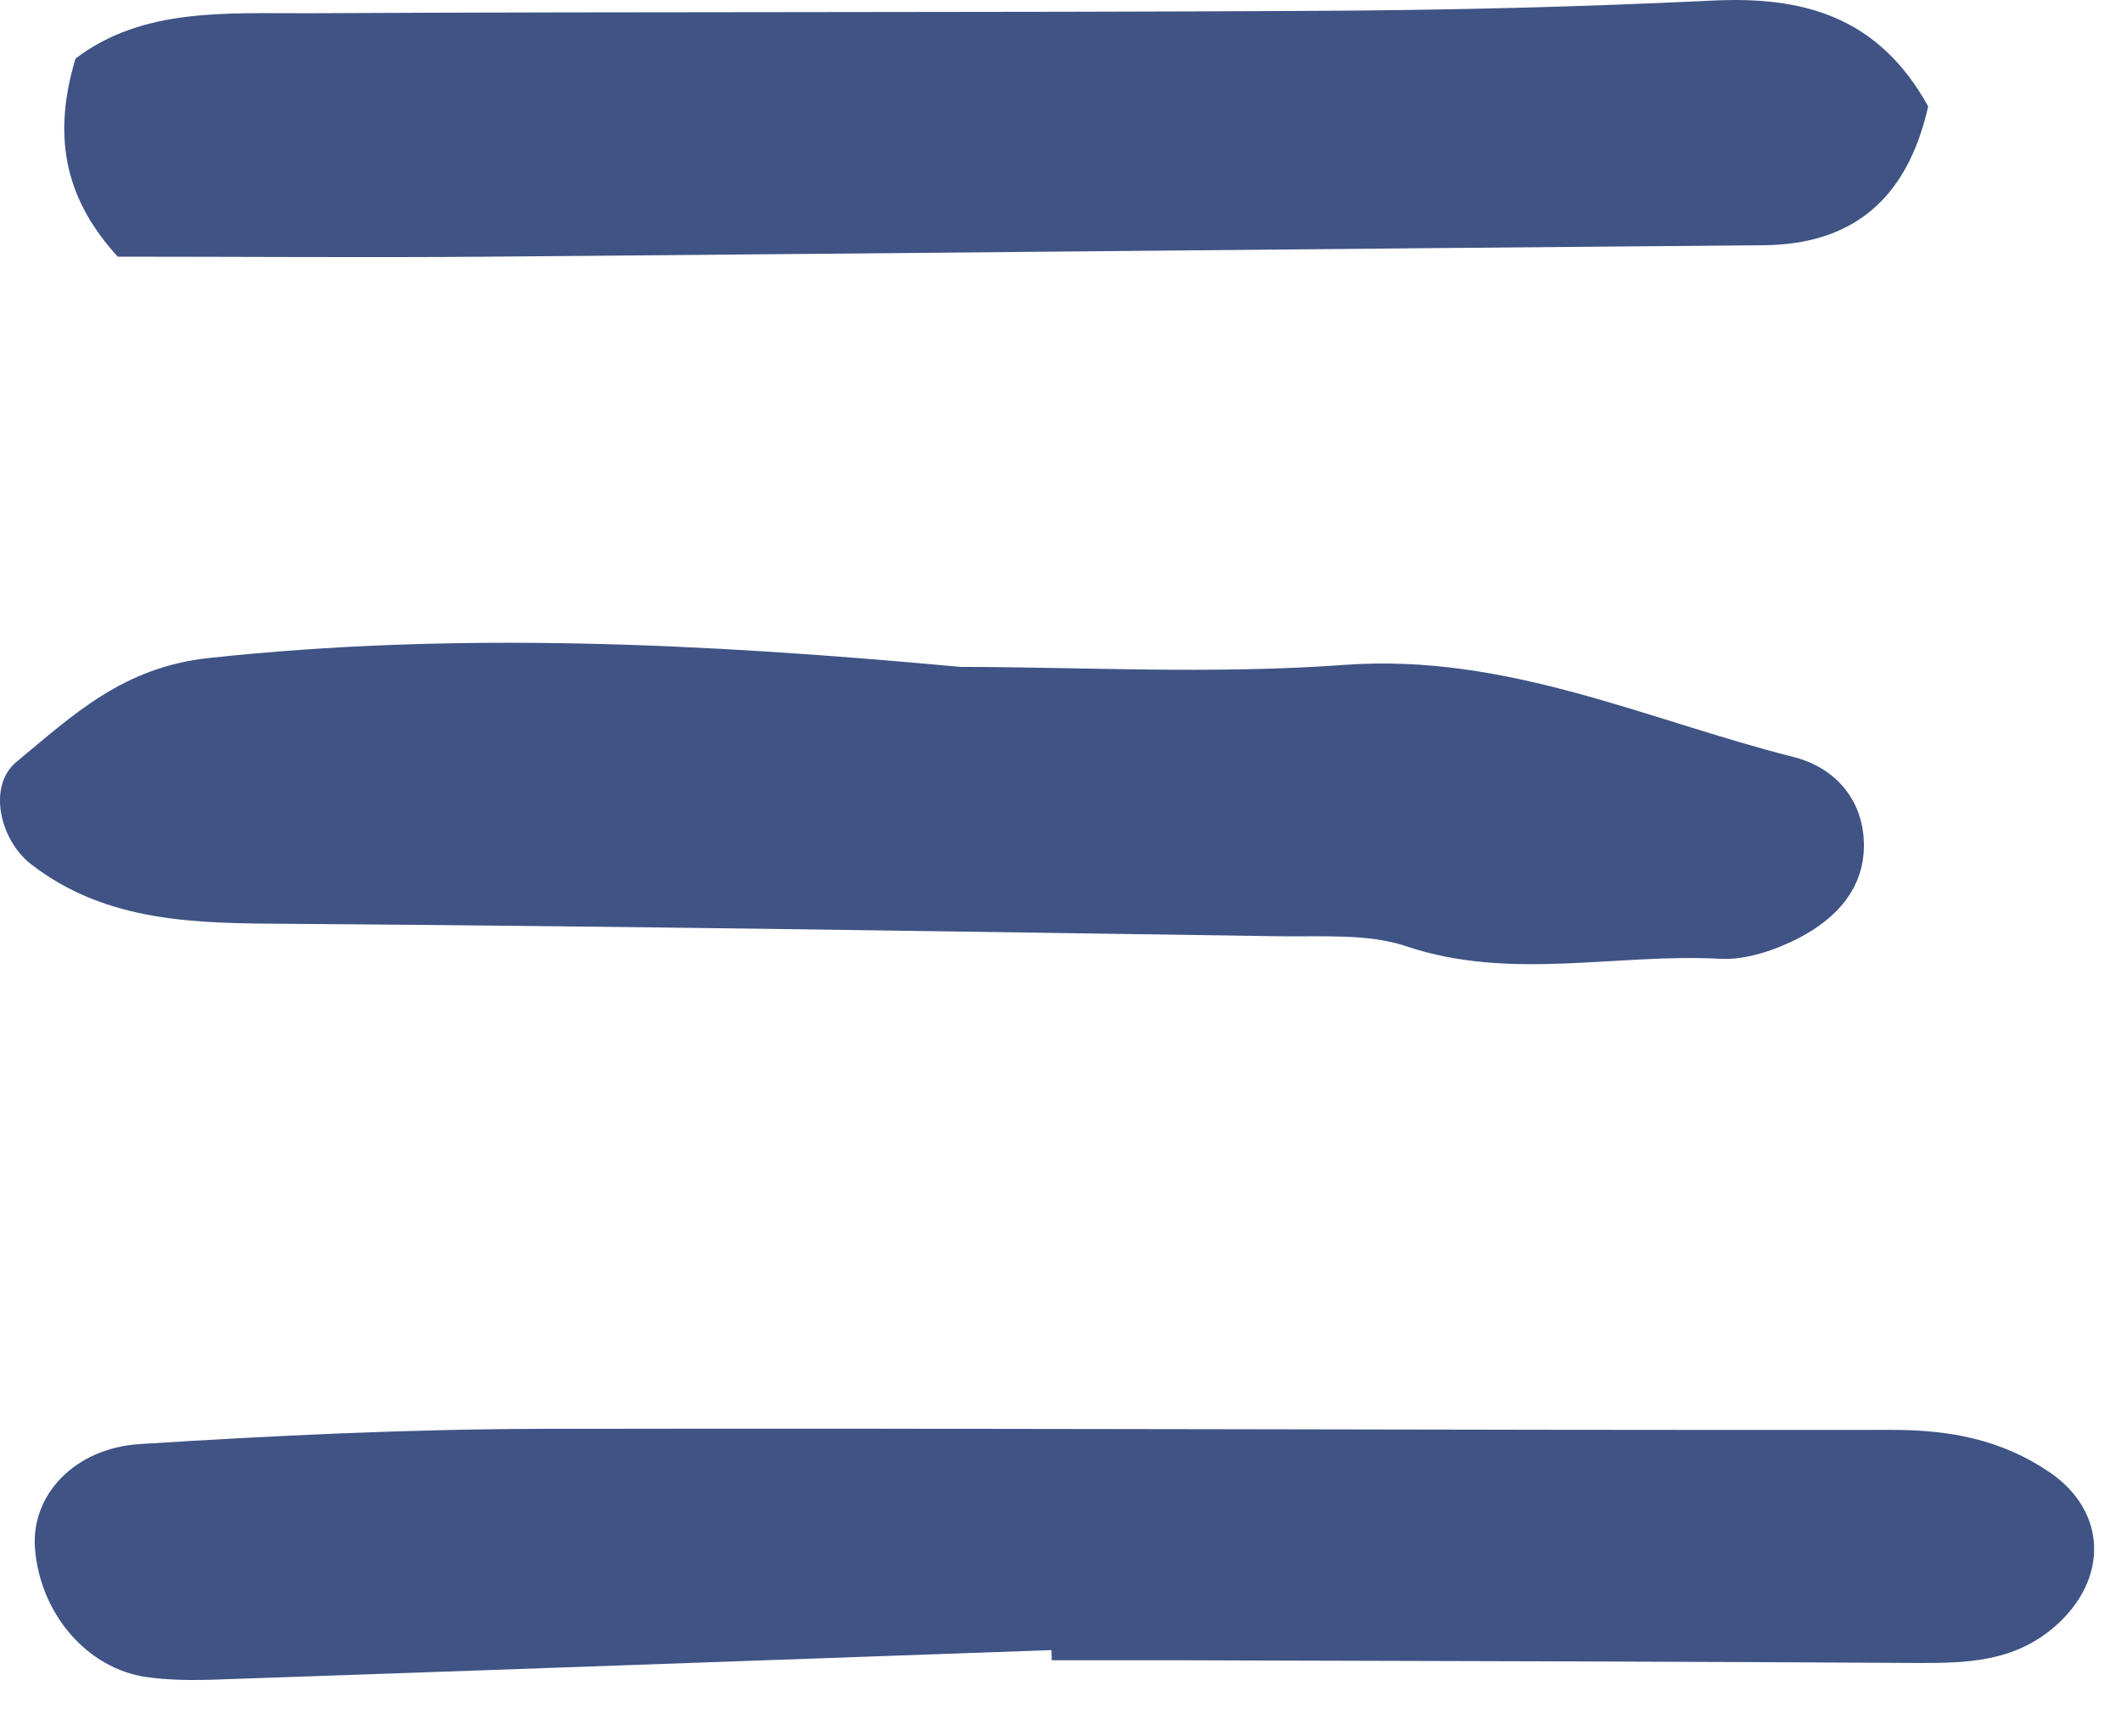
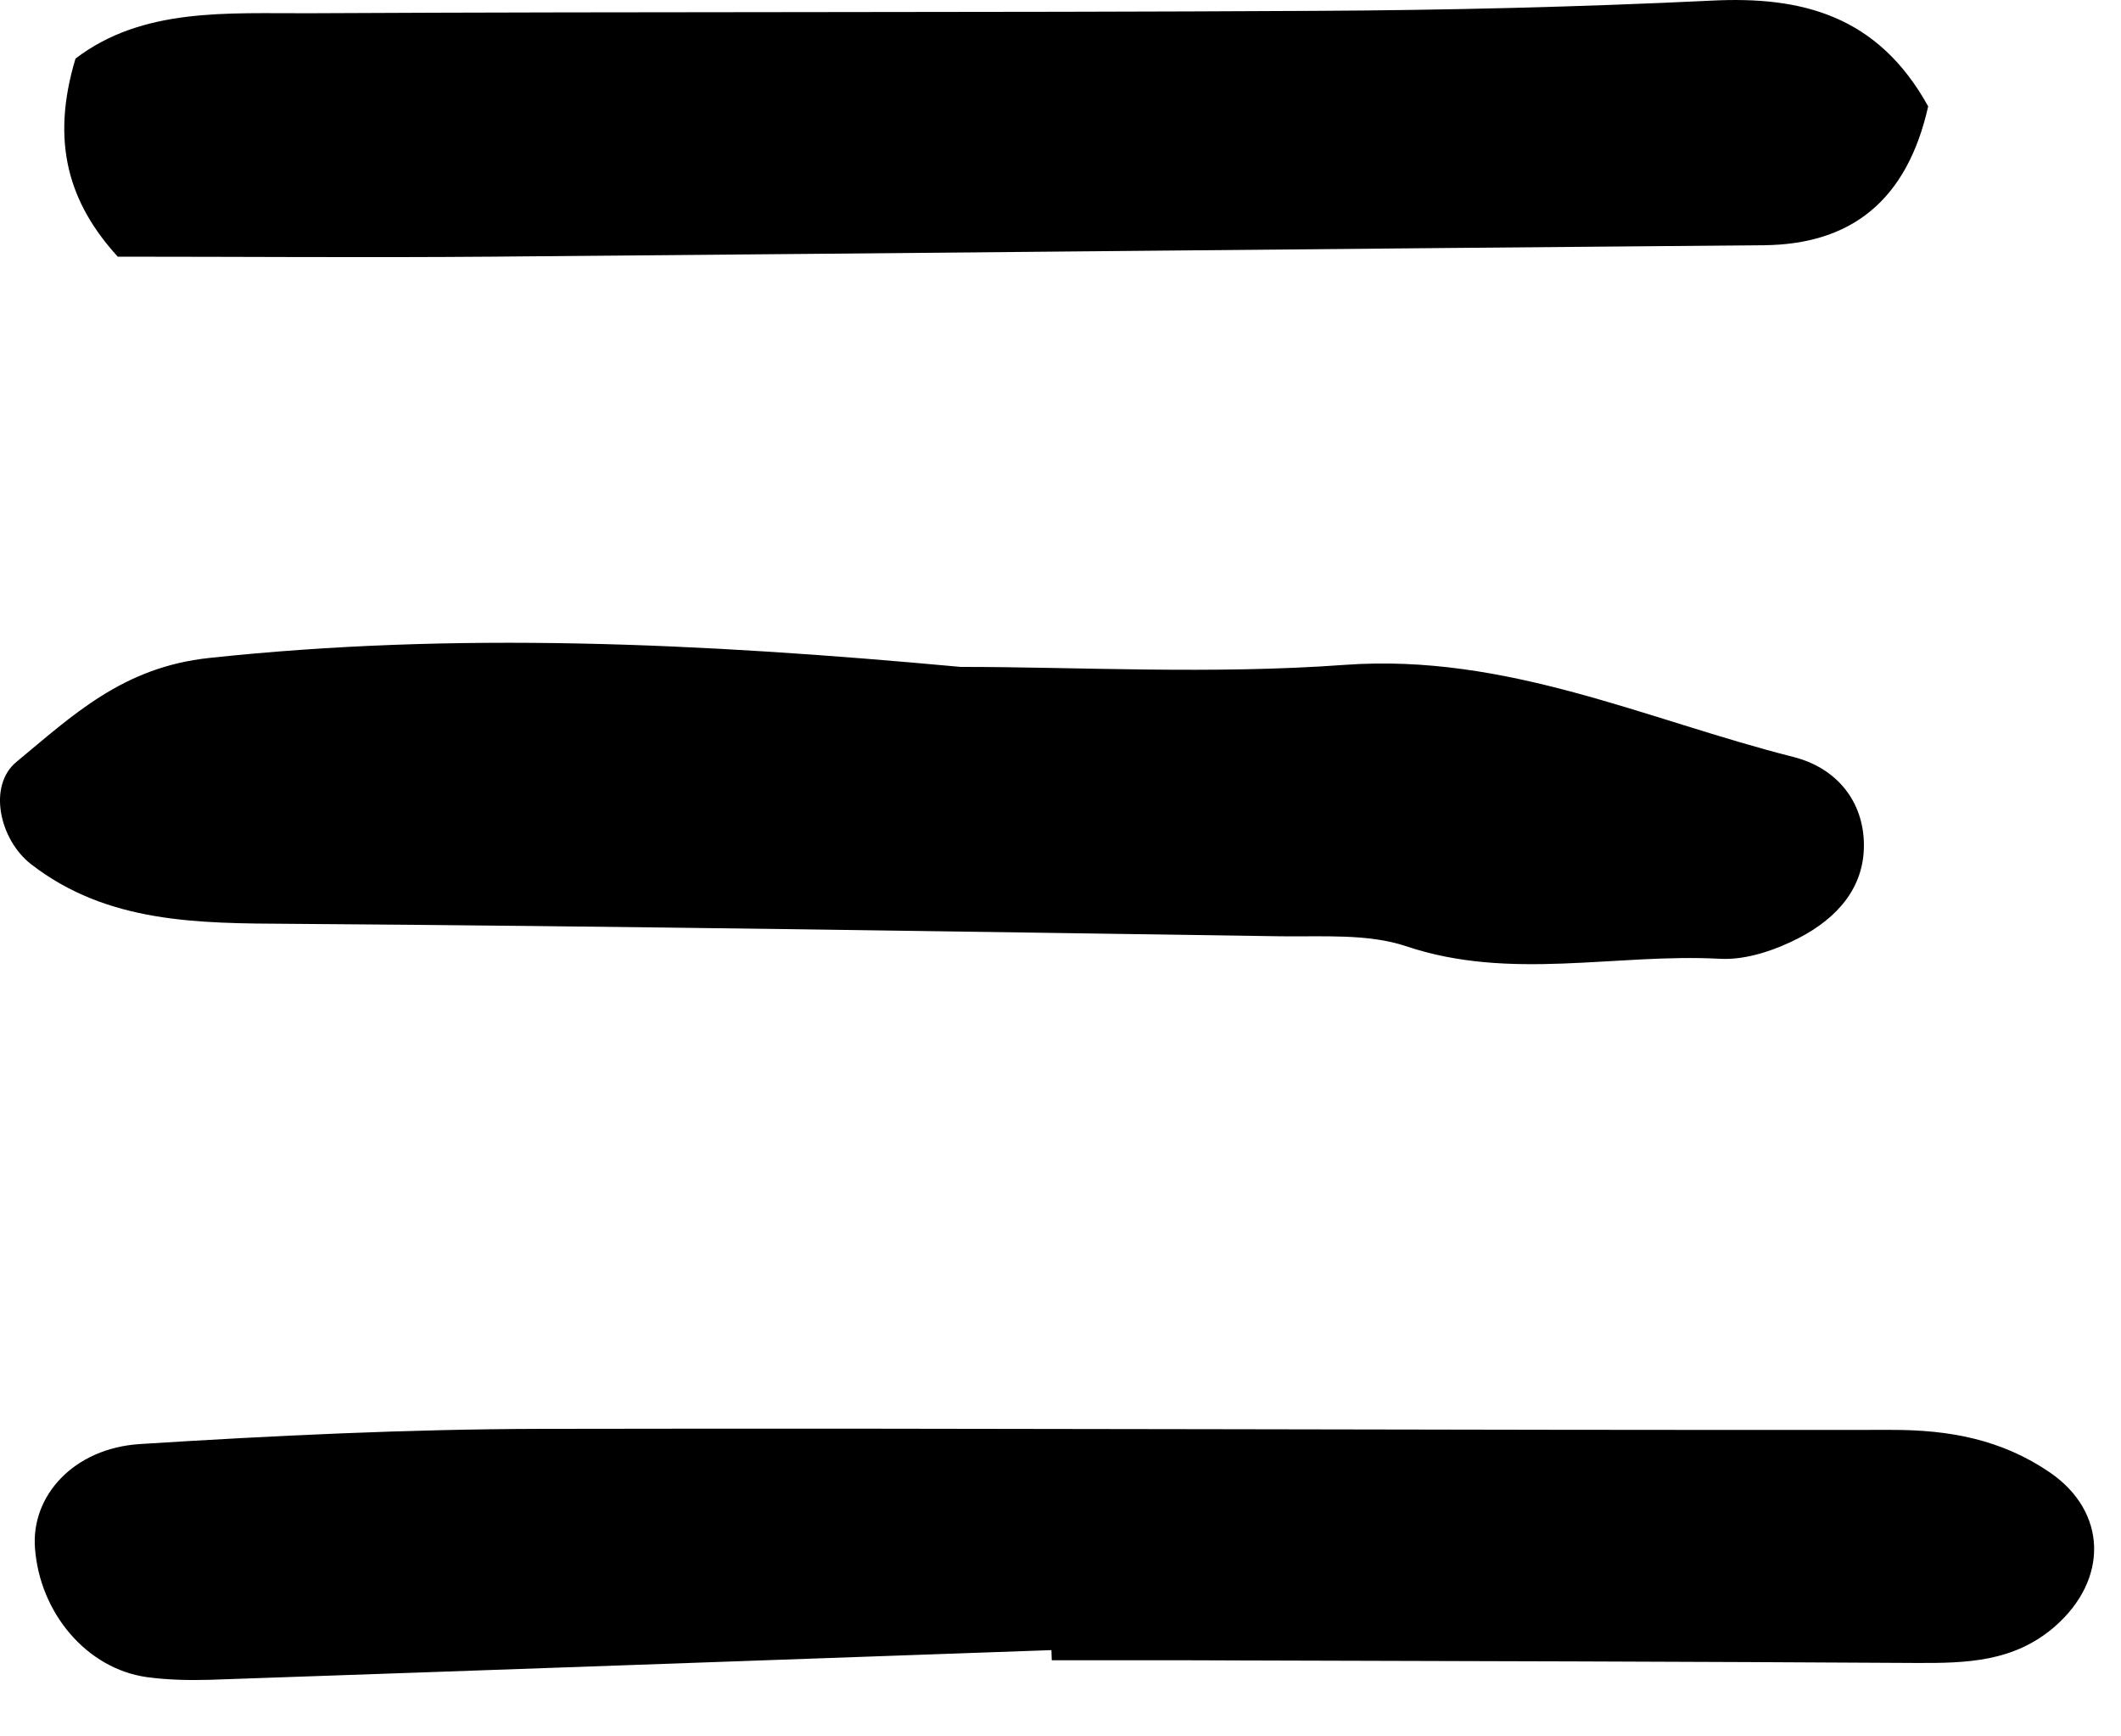
<svg xmlns="http://www.w3.org/2000/svg" width="33px" height="27px" viewBox="0 0 33 27" version="1.1">
  <g id="PL" stroke="none" stroke-width="1" fill="none" fill-rule="evenodd">
-     <g id="Icons" transform="translate(-915, -2014)" fill="#3F5385">
+     <g id="Icons" transform="translate(-915, -2014)" fill="currentColor">
      <g id="Group-5" transform="translate(915, 2014)">
        <path d="M14.943,10.375 C16.771,10.375 18.858,10.495 20.928,10.343 C23.443,10.163 25.607,11.195 27.902,11.776 C28.56,11.941 28.993,12.449 29,13.136 C29.007,13.809 28.584,14.283 27.991,14.591 C27.626,14.78 27.167,14.939 26.761,14.916 C25.136,14.829 23.498,15.266 21.876,14.72 C21.283,14.522 20.58,14.575 19.927,14.566 C14.79,14.491 9.652,14.408 4.515,14.372 C3.074,14.364 1.671,14.364 0.484,13.445 C-0.005,13.067 -0.198,12.224 0.259,11.85 C1.127,11.134 1.906,10.379 3.255,10.236 C7.081,9.826 10.882,10 14.943,10.375" id="Fill-4" />
        <path d="M16.359,25.671 C11.992,25.825 7.626,25.983 3.259,26.133 C2.936,26.142 2.606,26.135 2.283,26.091 C1.353,25.96 0.619,25.099 0.544,24.082 C0.483,23.272 1.144,22.53 2.181,22.465 C4.255,22.334 6.334,22.234 8.413,22.229 C15.414,22.215 22.421,22.252 29.425,22.245 C30.333,22.243 31.144,22.395 31.892,22.906 C32.788,23.519 32.81,24.574 31.967,25.307 C31.331,25.857 30.595,25.874 29.821,25.871 C26.321,25.85 22.817,25.841 19.315,25.832 C18.331,25.827 17.347,25.829 16.364,25.829 C16.361,25.778 16.361,25.722 16.359,25.671" id="Fill-6" />
        <path d="M1.832,3.993 C1.074,3.162 0.781,2.217 1.175,0.911 C2.223,0.112 3.54,0.211 4.816,0.206 C10.027,0.179 15.235,0.198 20.445,0.169 C22.506,0.159 24.569,0.109 26.627,0.01 C28.021,-0.061 29.213,0.232 30,1.655 C29.671,3.118 28.805,3.805 27.436,3.815 C20.839,3.87 14.239,3.938 7.64,3.993 C5.697,4.009 3.758,3.993 1.832,3.993" id="Fill-11" />
      </g>
    </g>
  </g>
</svg>
